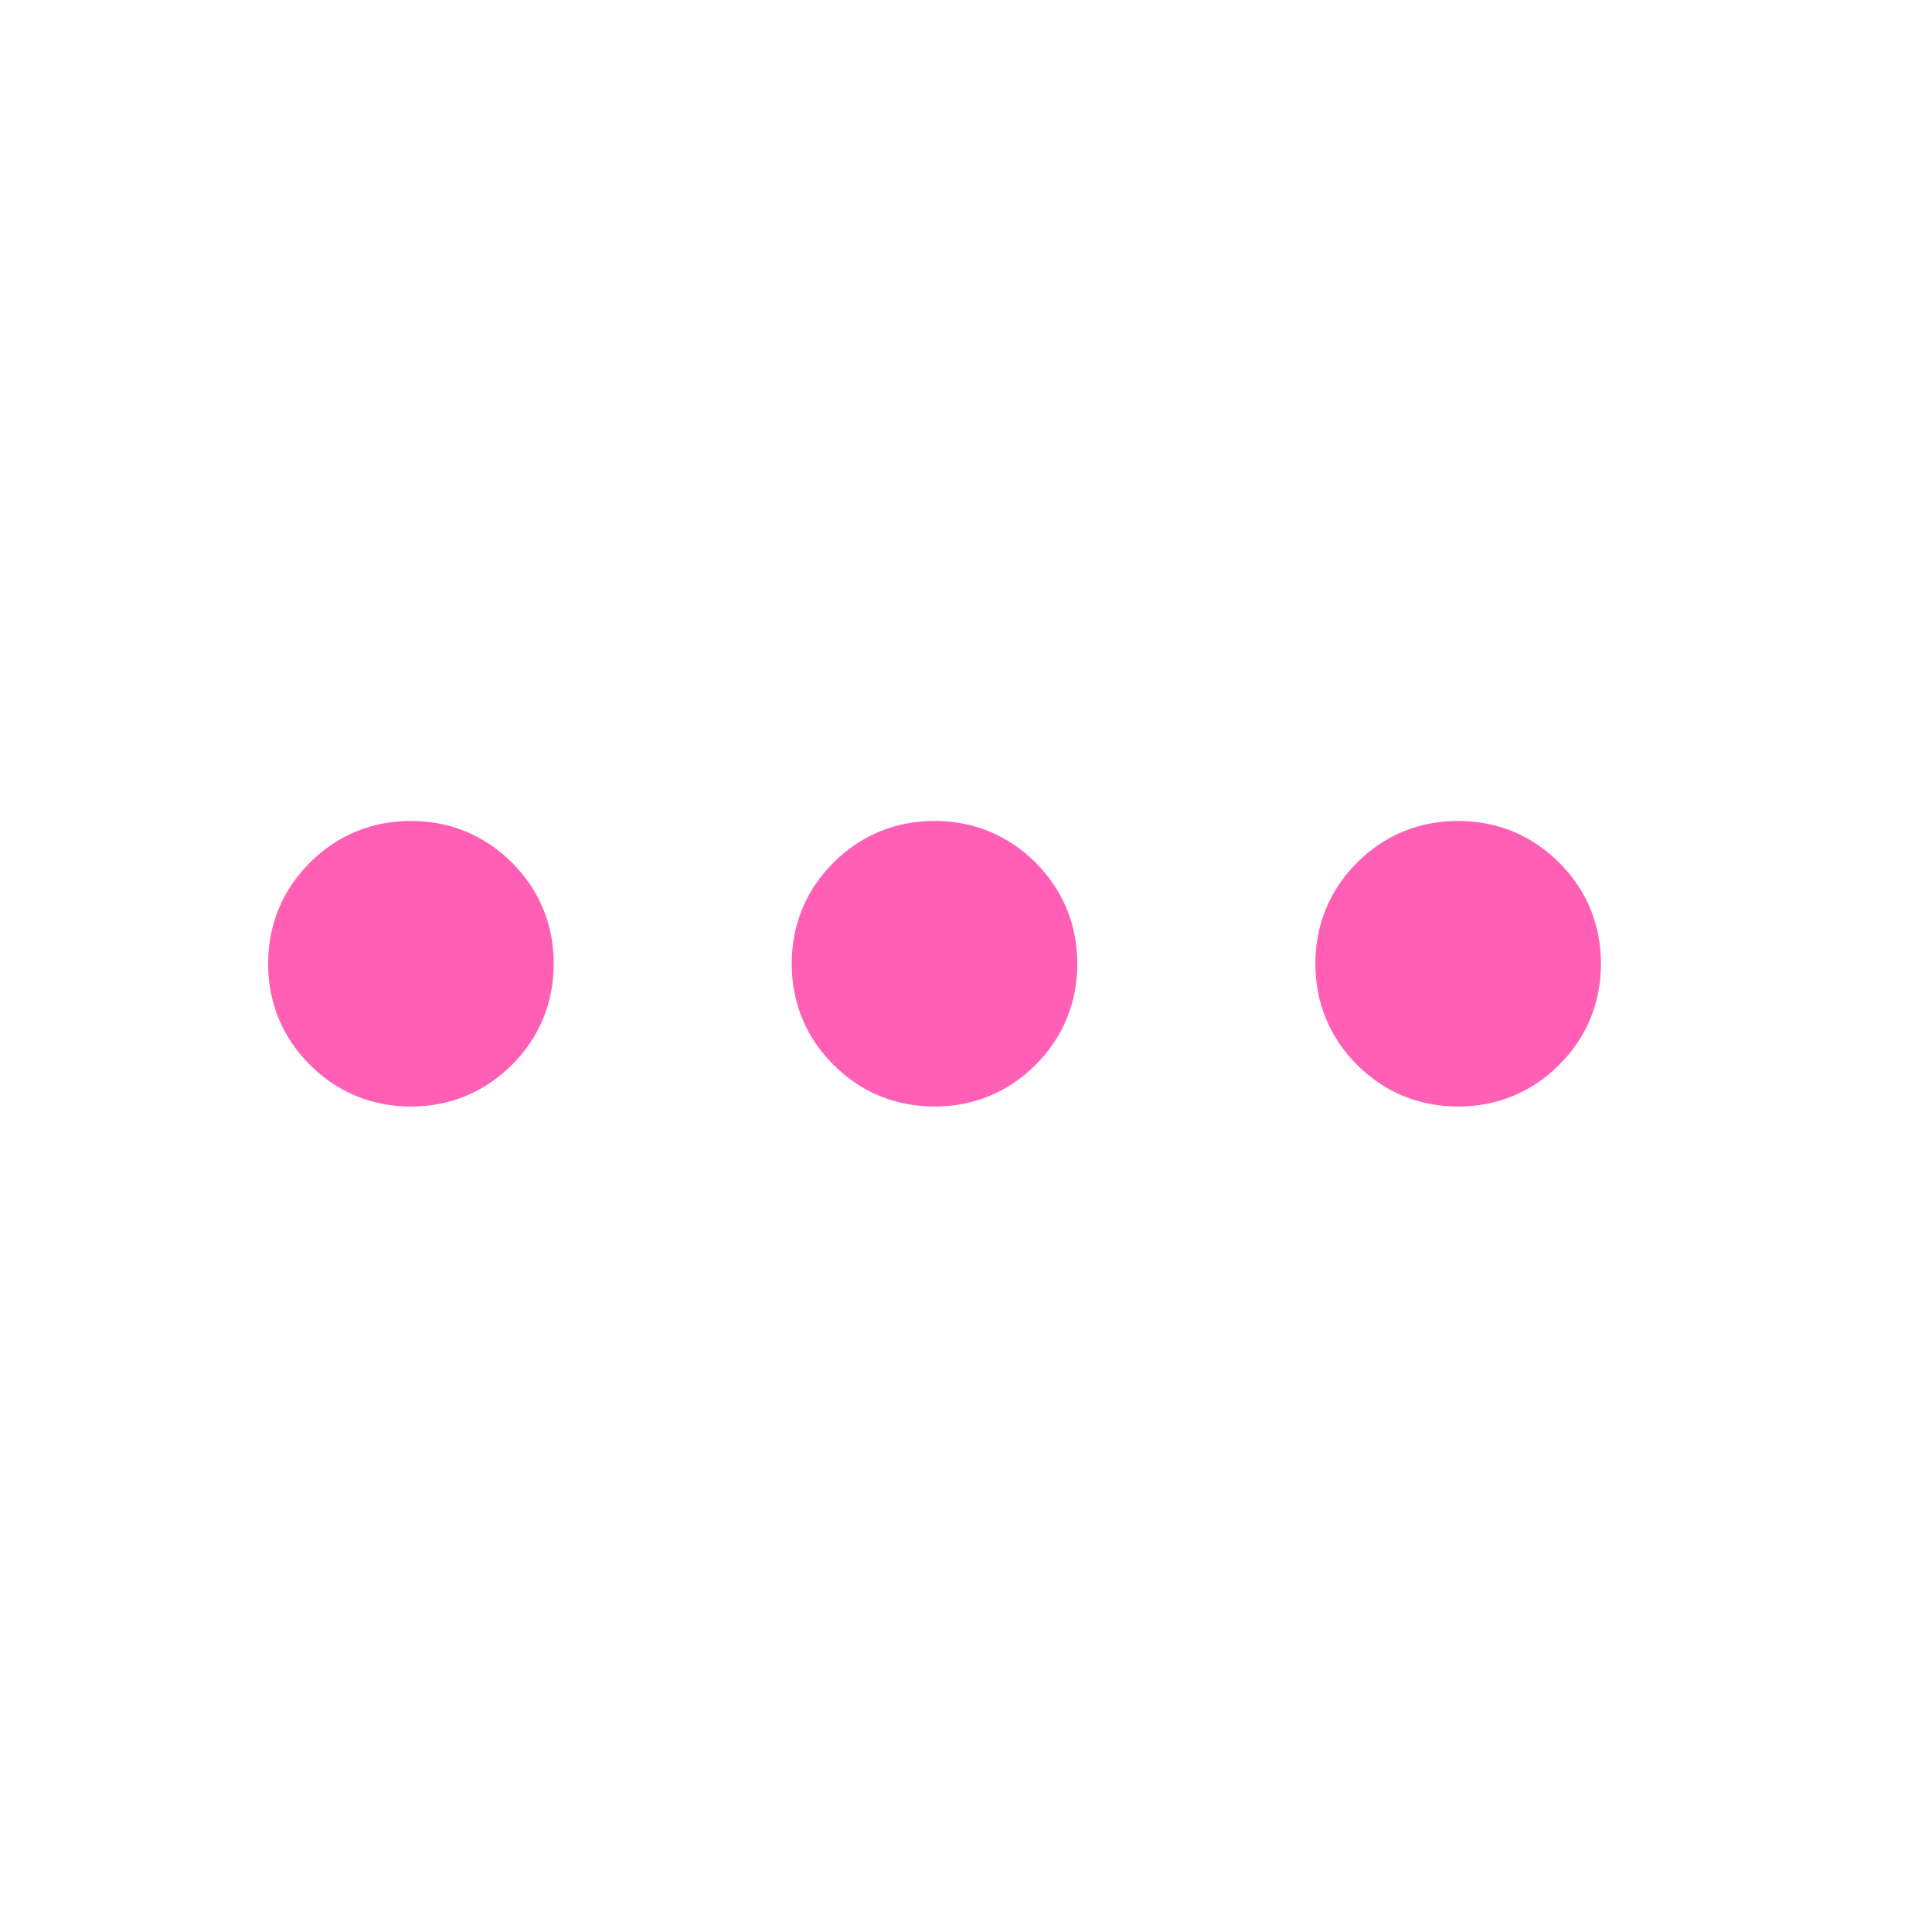
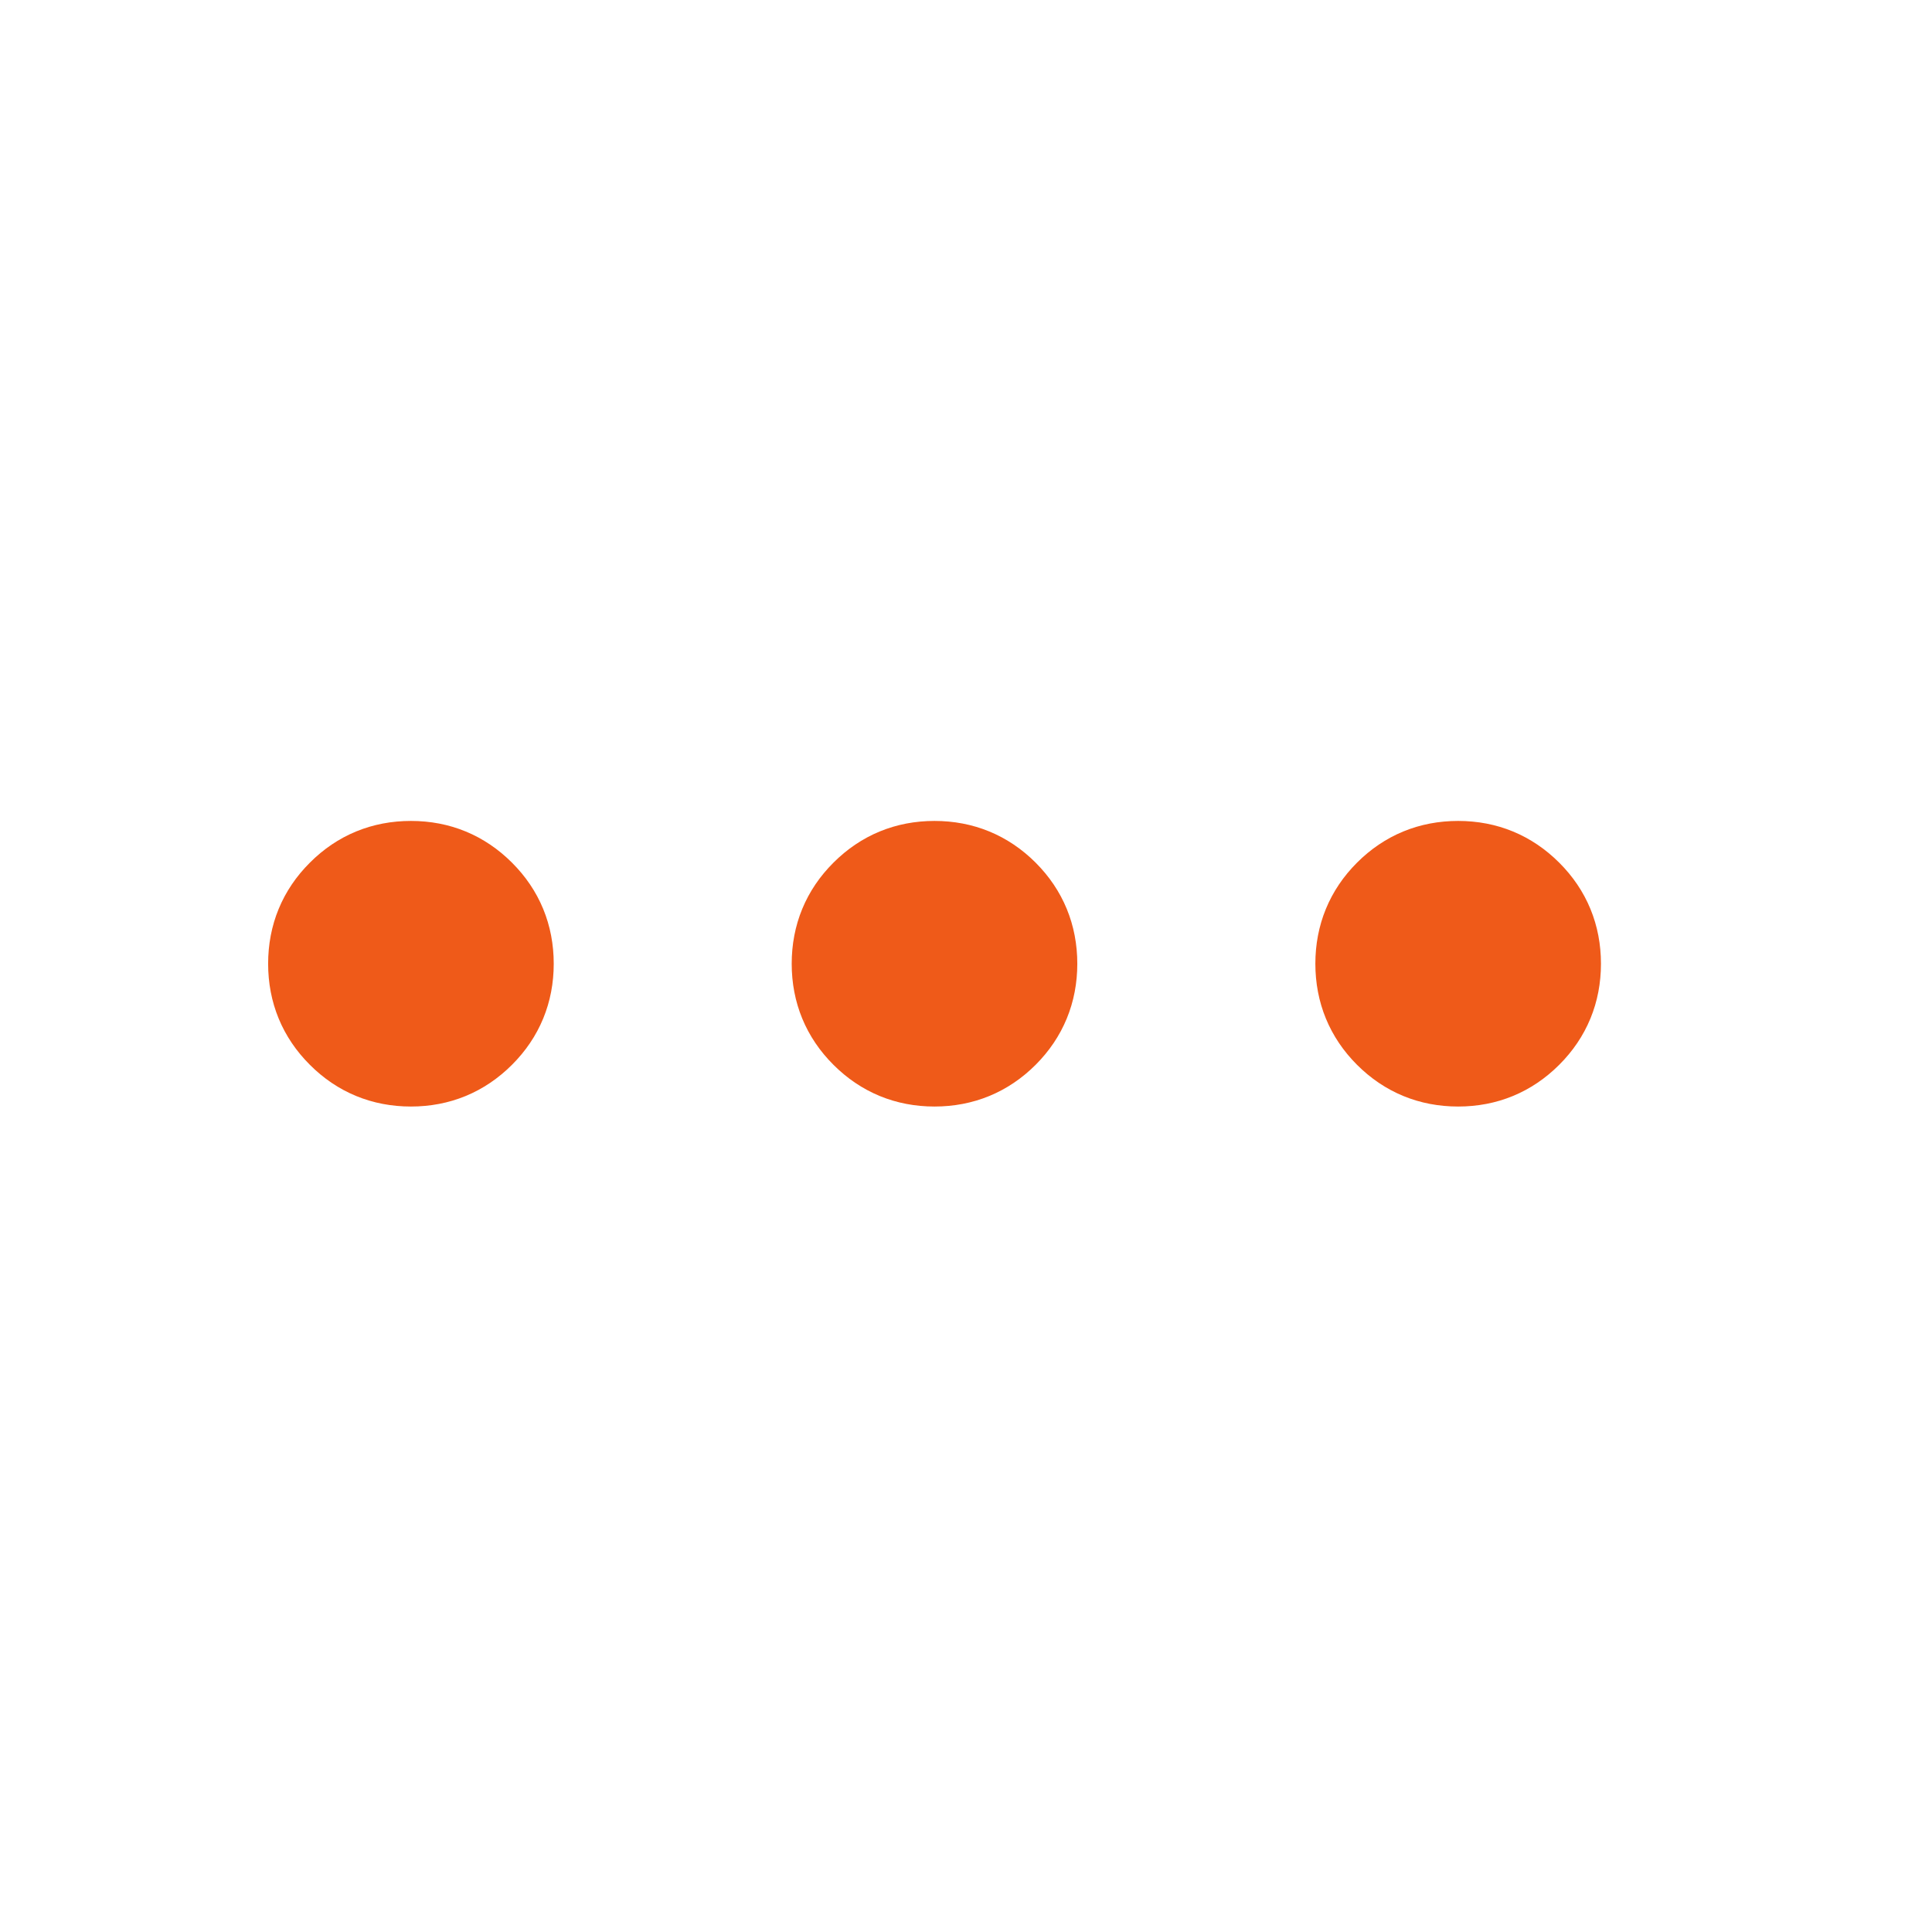
<svg xmlns="http://www.w3.org/2000/svg" width="23" height="23" viewBox="0 0 23 23" fill="none">
-   <path d="M3.901 12.464C4.171 12.735 4.508 12.873 4.892 12.873C5.276 12.873 5.612 12.735 5.883 12.464C6.154 12.194 6.292 11.857 6.292 11.473C6.292 11.089 6.154 10.752 5.883 10.482C5.612 10.211 5.276 10.073 4.892 10.073C4.508 10.073 4.171 10.211 3.901 10.482C3.63 10.752 3.492 11.089 3.492 11.473C3.492 11.857 3.63 12.194 3.901 12.464ZM10.134 12.464C10.405 12.735 10.741 12.873 11.125 12.873C11.509 12.873 11.846 12.735 12.117 12.464C12.387 12.194 12.525 11.857 12.525 11.473C12.525 11.089 12.387 10.752 12.117 10.482C11.846 10.211 11.509 10.073 11.125 10.073C10.741 10.073 10.405 10.211 10.134 10.482C9.863 10.752 9.725 11.089 9.725 11.473C9.725 11.857 9.863 12.194 10.134 12.464ZM16.367 12.464C16.638 12.735 16.974 12.873 17.359 12.873C17.743 12.873 18.079 12.735 18.35 12.464C18.621 12.194 18.759 11.857 18.759 11.473C18.759 11.089 18.621 10.752 18.35 10.482C18.079 10.211 17.743 10.073 17.359 10.073C16.974 10.073 16.638 10.211 16.367 10.482C16.097 10.752 15.959 11.089 15.959 11.473C15.959 11.857 16.097 12.194 16.367 12.464Z" fill="#FF60B5" stroke="#FF60B5" stroke-width="0.6" />
+   <path d="M3.901 12.464C4.171 12.735 4.508 12.873 4.892 12.873C5.276 12.873 5.612 12.735 5.883 12.464C6.154 12.194 6.292 11.857 6.292 11.473C6.292 11.089 6.154 10.752 5.883 10.482C5.612 10.211 5.276 10.073 4.892 10.073C4.508 10.073 4.171 10.211 3.901 10.482C3.63 10.752 3.492 11.089 3.492 11.473C3.492 11.857 3.63 12.194 3.901 12.464ZM10.134 12.464C10.405 12.735 10.741 12.873 11.125 12.873C11.509 12.873 11.846 12.735 12.117 12.464C12.387 12.194 12.525 11.857 12.525 11.473C12.525 11.089 12.387 10.752 12.117 10.482C11.846 10.211 11.509 10.073 11.125 10.073C10.741 10.073 10.405 10.211 10.134 10.482C9.863 10.752 9.725 11.089 9.725 11.473C9.725 11.857 9.863 12.194 10.134 12.464ZM16.367 12.464C16.638 12.735 16.974 12.873 17.359 12.873C17.743 12.873 18.079 12.735 18.35 12.464C18.621 12.194 18.759 11.857 18.759 11.473C18.759 11.089 18.621 10.752 18.35 10.482C18.079 10.211 17.743 10.073 17.359 10.073C16.974 10.073 16.638 10.211 16.367 10.482C16.097 10.752 15.959 11.089 15.959 11.473C15.959 11.857 16.097 12.194 16.367 12.464Z" fill="#ef5a19" stroke="#ef5a19" stroke-width="0.6" />
</svg>
